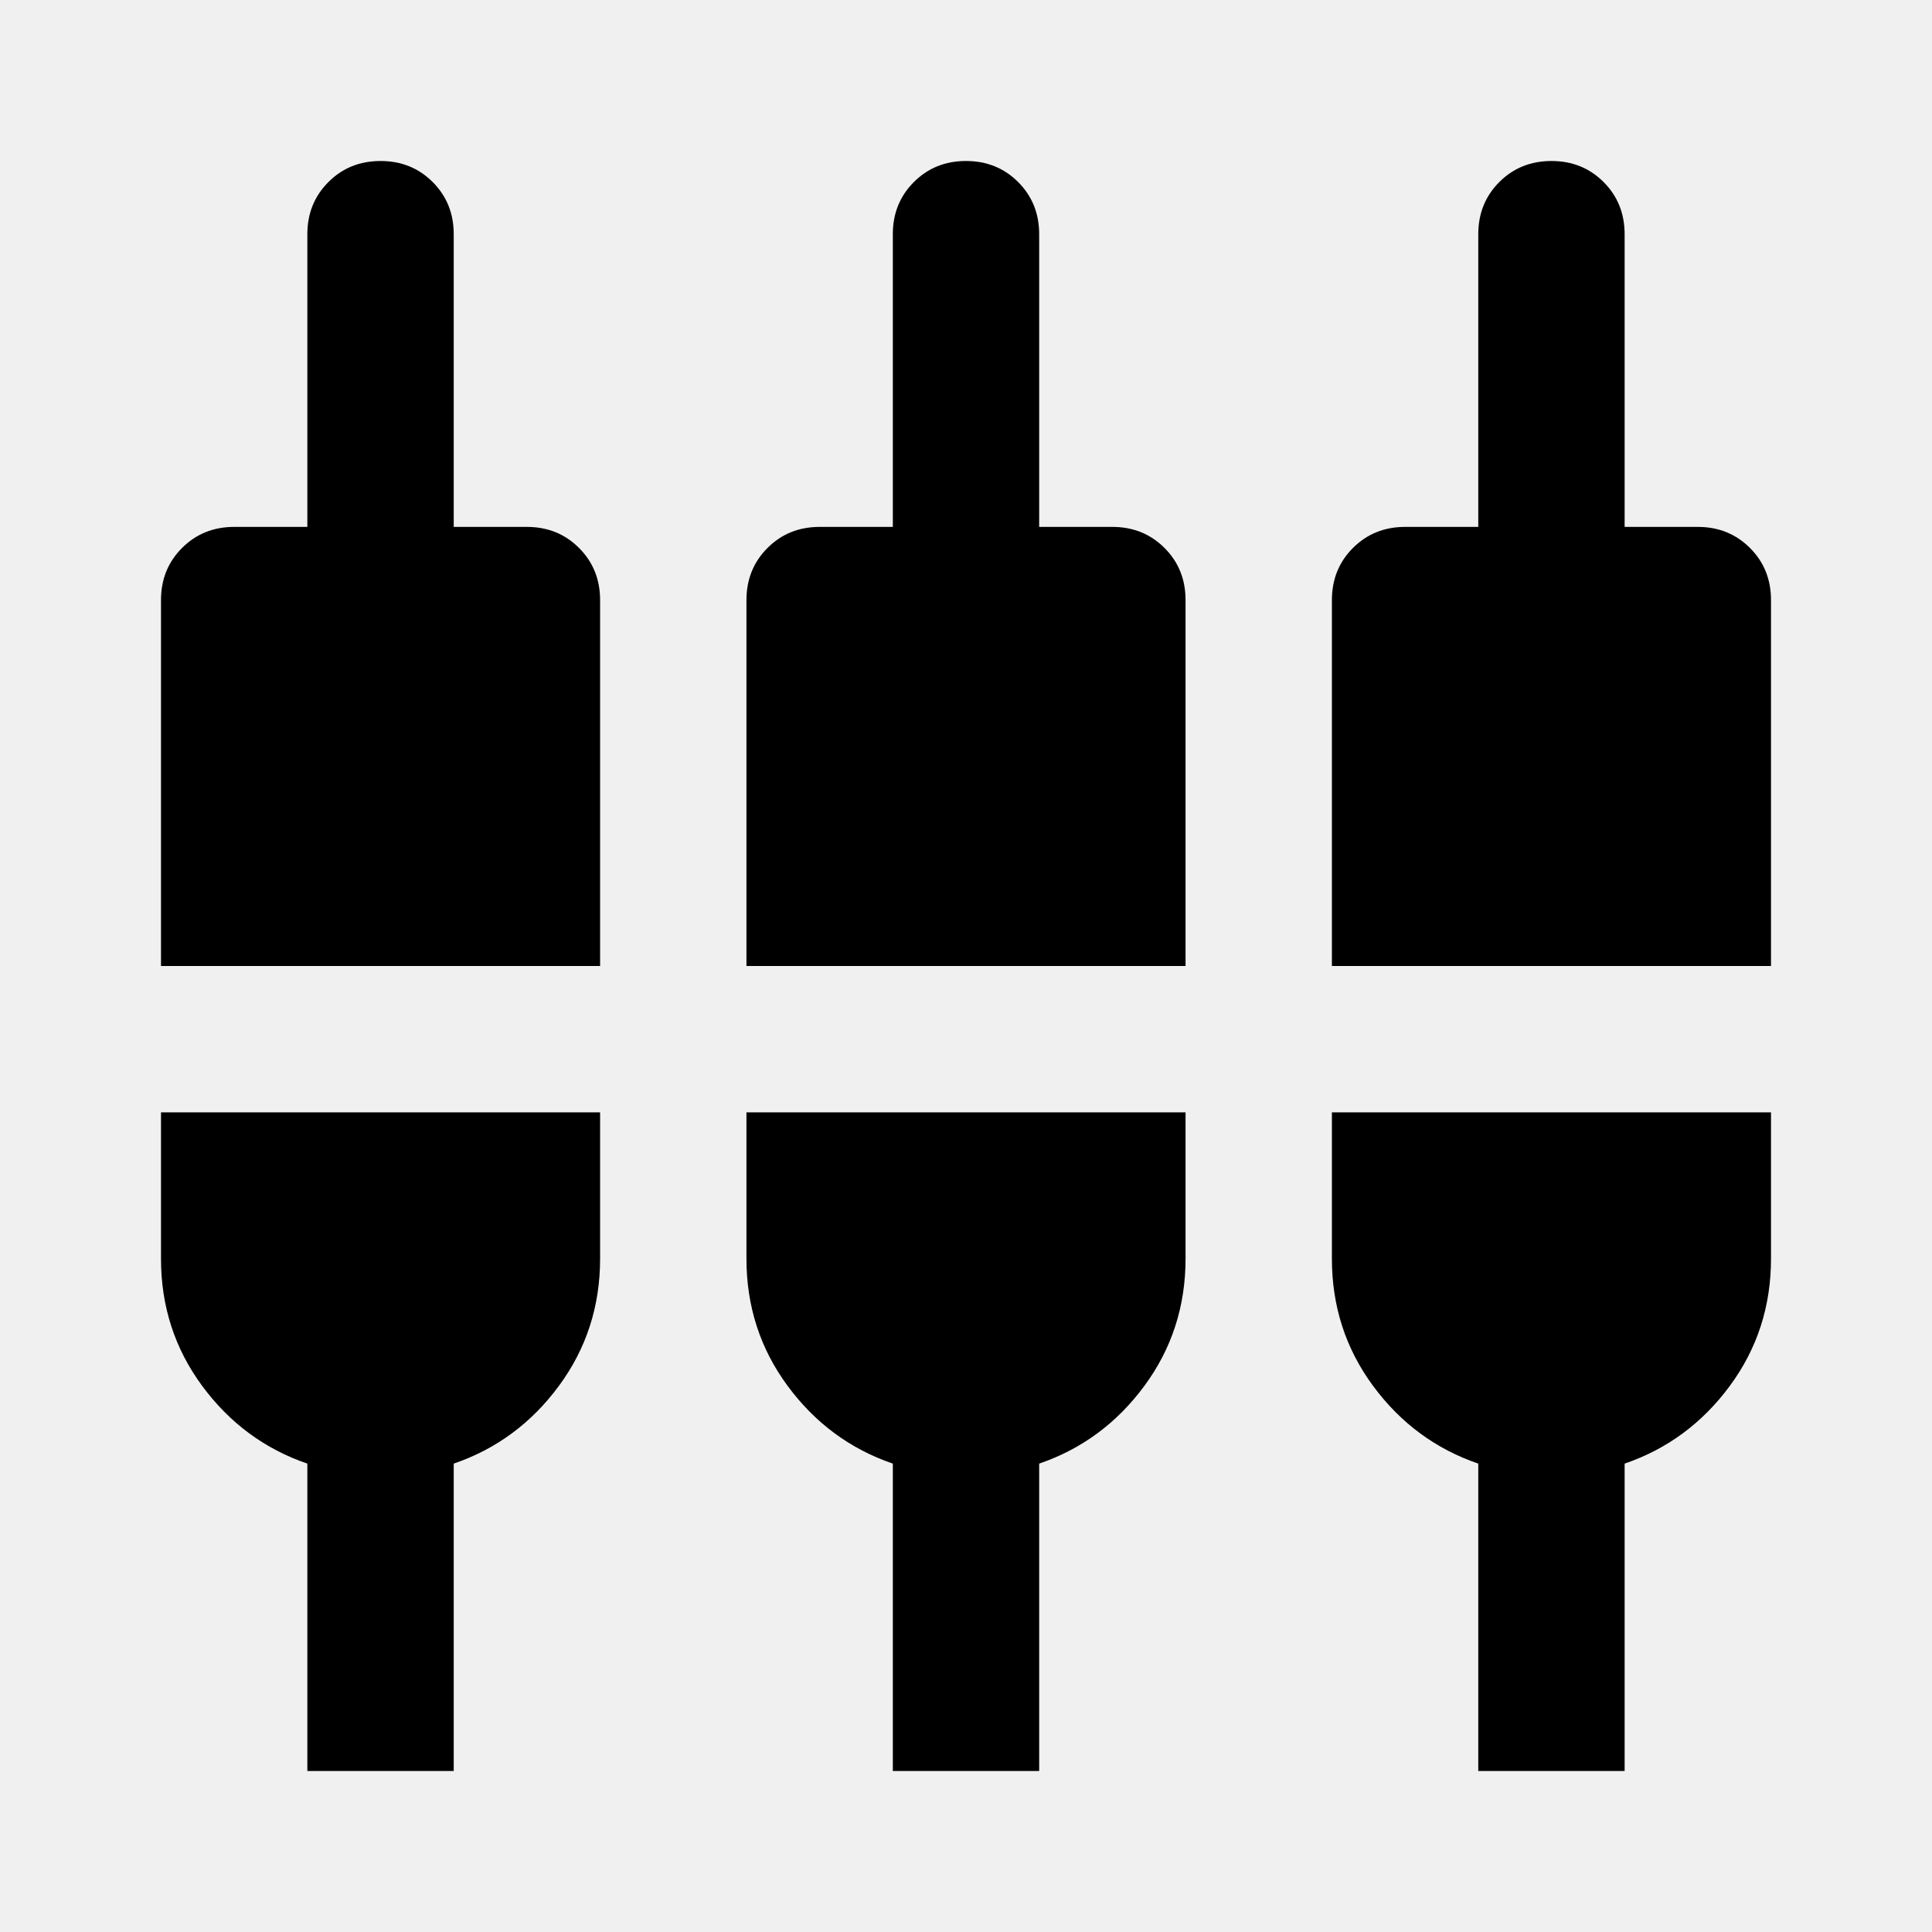
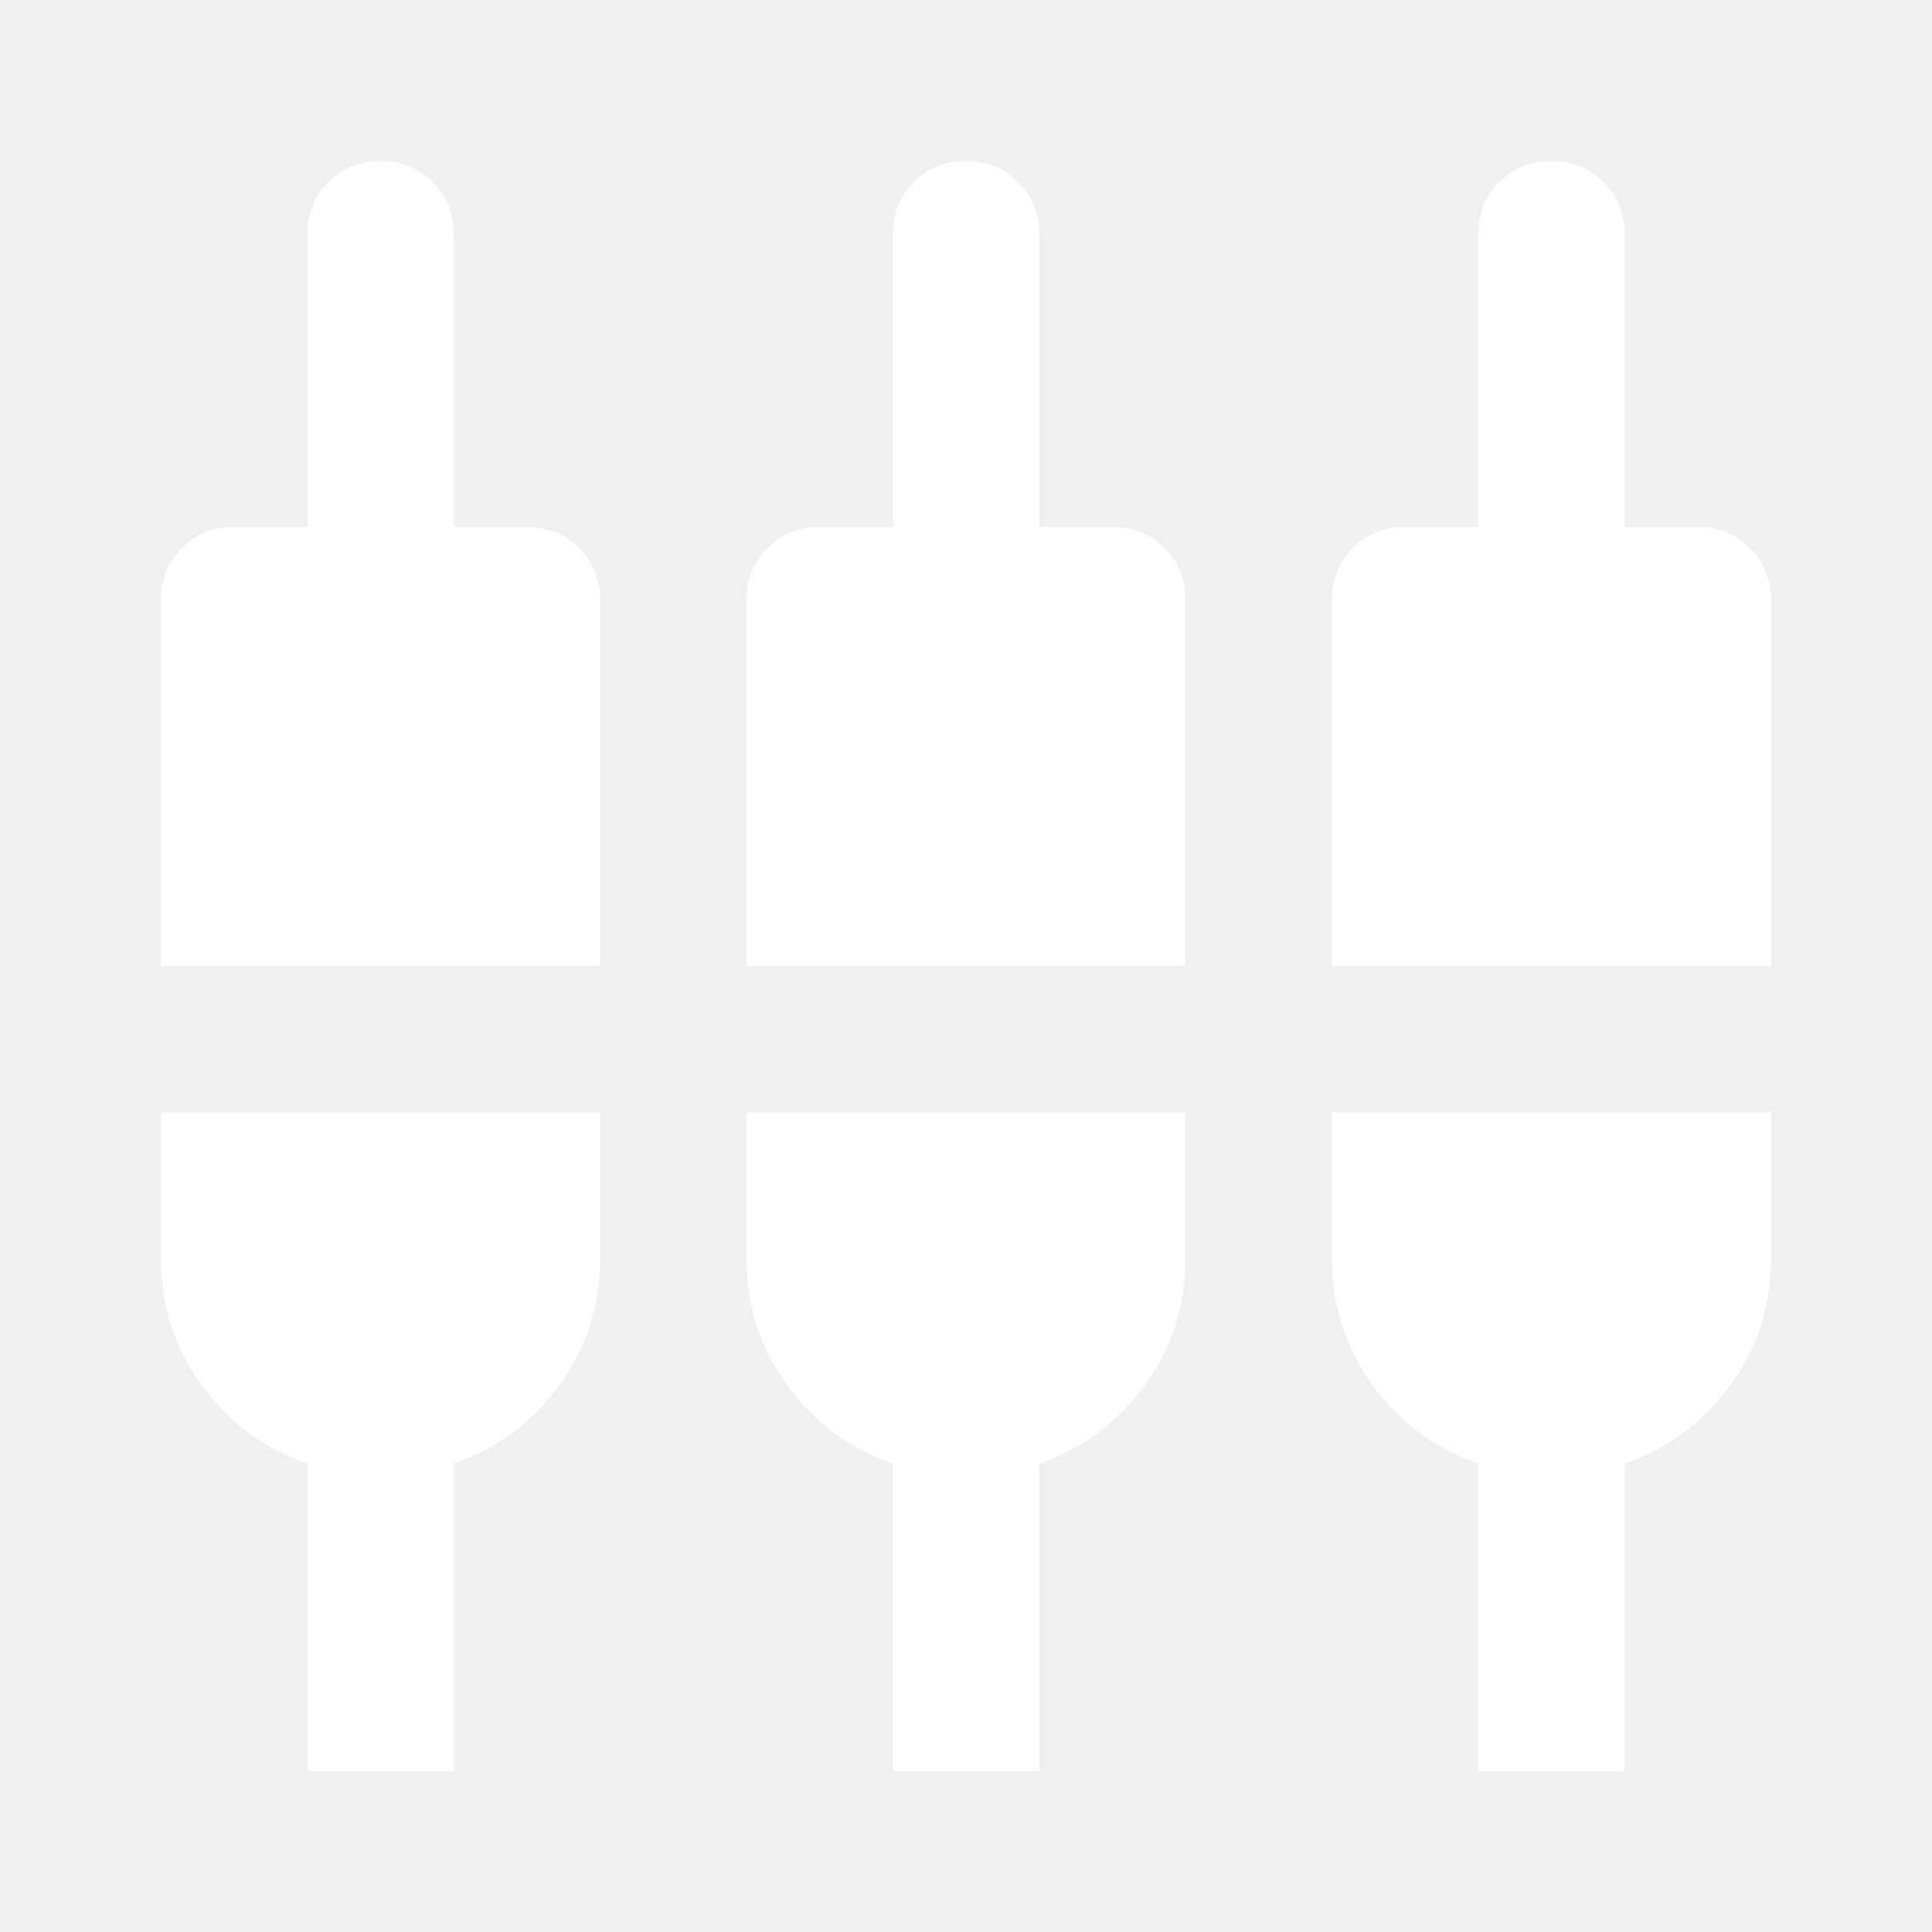
- <svg xmlns="http://www.w3.org/2000/svg" width="72" height="72" viewBox="0 0 72 72" fill="none">
-   <path d="M11.454 66V54.545C9.864 54 8.557 53.034 7.534 51.648C6.511 50.261 6 48.682 6 46.909V41.455H22.364V46.909C22.364 48.682 21.852 50.261 20.829 51.648C19.807 53.034 18.5 54 16.909 54.545V66H11.454ZM33.273 66V54.545C31.682 54 30.375 53.034 29.352 51.648C28.329 50.261 27.818 48.682 27.818 46.909V41.455H44.182V46.909C44.182 48.682 43.67 50.261 42.648 51.648C41.625 53.034 40.318 54 38.727 54.545V66H33.273ZM55.091 66V54.545C53.5 54 52.193 53.034 51.17 51.648C50.148 50.261 49.636 48.682 49.636 46.909V41.455H66V46.909C66 48.682 65.489 50.261 64.466 51.648C63.443 53.034 62.136 54 60.545 54.545V66H55.091ZM6 36V22.364C6 21.591 6.261 20.943 6.784 20.421C7.307 19.898 7.955 19.636 8.727 19.636H11.454V8.727C11.454 7.955 11.716 7.307 12.239 6.784C12.761 6.261 13.409 6 14.182 6C14.955 6 15.602 6.261 16.125 6.784C16.648 7.307 16.909 7.955 16.909 8.727V19.636H19.636C20.409 19.636 21.057 19.898 21.579 20.421C22.102 20.943 22.364 21.591 22.364 22.364V36H6ZM27.818 36V22.364C27.818 21.591 28.08 20.943 28.602 20.421C29.125 19.898 29.773 19.636 30.545 19.636H33.273V8.727C33.273 7.955 33.534 7.307 34.057 6.784C34.58 6.261 35.227 6 36 6C36.773 6 37.42 6.261 37.943 6.784C38.466 7.307 38.727 7.955 38.727 8.727V19.636H41.455C42.227 19.636 42.875 19.898 43.398 20.421C43.921 20.943 44.182 21.591 44.182 22.364V36H27.818ZM49.636 36V22.364C49.636 21.591 49.898 20.943 50.42 20.421C50.943 19.898 51.591 19.636 52.364 19.636H55.091V8.727C55.091 7.955 55.352 7.307 55.875 6.784C56.398 6.261 57.046 6 57.818 6C58.591 6 59.239 6.261 59.761 6.784C60.284 7.307 60.545 7.955 60.545 8.727V19.636H63.273C64.046 19.636 64.693 19.898 65.216 20.421C65.739 20.943 66 21.591 66 22.364V36H49.636Z" fill="black" />
+ <svg xmlns="http://www.w3.org/2000/svg" width="72" height="72" viewBox="0 0 72 72" fill="#FFF">
+   <path d="M11.454 66V54.545C9.864 54 8.557 53.034 7.534 51.648C6.511 50.261 6 48.682 6 46.909V41.455H22.364V46.909C22.364 48.682 21.852 50.261 20.829 51.648C19.807 53.034 18.5 54 16.909 54.545V66H11.454ZM33.273 66V54.545C31.682 54 30.375 53.034 29.352 51.648C28.329 50.261 27.818 48.682 27.818 46.909V41.455H44.182V46.909C44.182 48.682 43.67 50.261 42.648 51.648C41.625 53.034 40.318 54 38.727 54.545V66H33.273ZM55.091 66V54.545C53.5 54 52.193 53.034 51.17 51.648C50.148 50.261 49.636 48.682 49.636 46.909V41.455H66V46.909C66 48.682 65.489 50.261 64.466 51.648C63.443 53.034 62.136 54 60.545 54.545V66H55.091ZM6 36V22.364C6 21.591 6.261 20.943 6.784 20.421C7.307 19.898 7.955 19.636 8.727 19.636H11.454V8.727C11.454 7.955 11.716 7.307 12.239 6.784C12.761 6.261 13.409 6 14.182 6C14.955 6 15.602 6.261 16.125 6.784C16.648 7.307 16.909 7.955 16.909 8.727V19.636H19.636C20.409 19.636 21.057 19.898 21.579 20.421C22.102 20.943 22.364 21.591 22.364 22.364V36H6ZM27.818 36V22.364C27.818 21.591 28.08 20.943 28.602 20.421C29.125 19.898 29.773 19.636 30.545 19.636H33.273V8.727C33.273 7.955 33.534 7.307 34.057 6.784C34.58 6.261 35.227 6 36 6C36.773 6 37.42 6.261 37.943 6.784C38.466 7.307 38.727 7.955 38.727 8.727V19.636H41.455C42.227 19.636 42.875 19.898 43.398 20.421C43.921 20.943 44.182 21.591 44.182 22.364V36H27.818ZM49.636 36V22.364C49.636 21.591 49.898 20.943 50.42 20.421C50.943 19.898 51.591 19.636 52.364 19.636H55.091V8.727C55.091 7.955 55.352 7.307 55.875 6.784C56.398 6.261 57.046 6 57.818 6C58.591 6 59.239 6.261 59.761 6.784C60.284 7.307 60.545 7.955 60.545 8.727V19.636H63.273C64.046 19.636 64.693 19.898 65.216 20.421C65.739 20.943 66 21.591 66 22.364V36H49.636Z" />
</svg>
